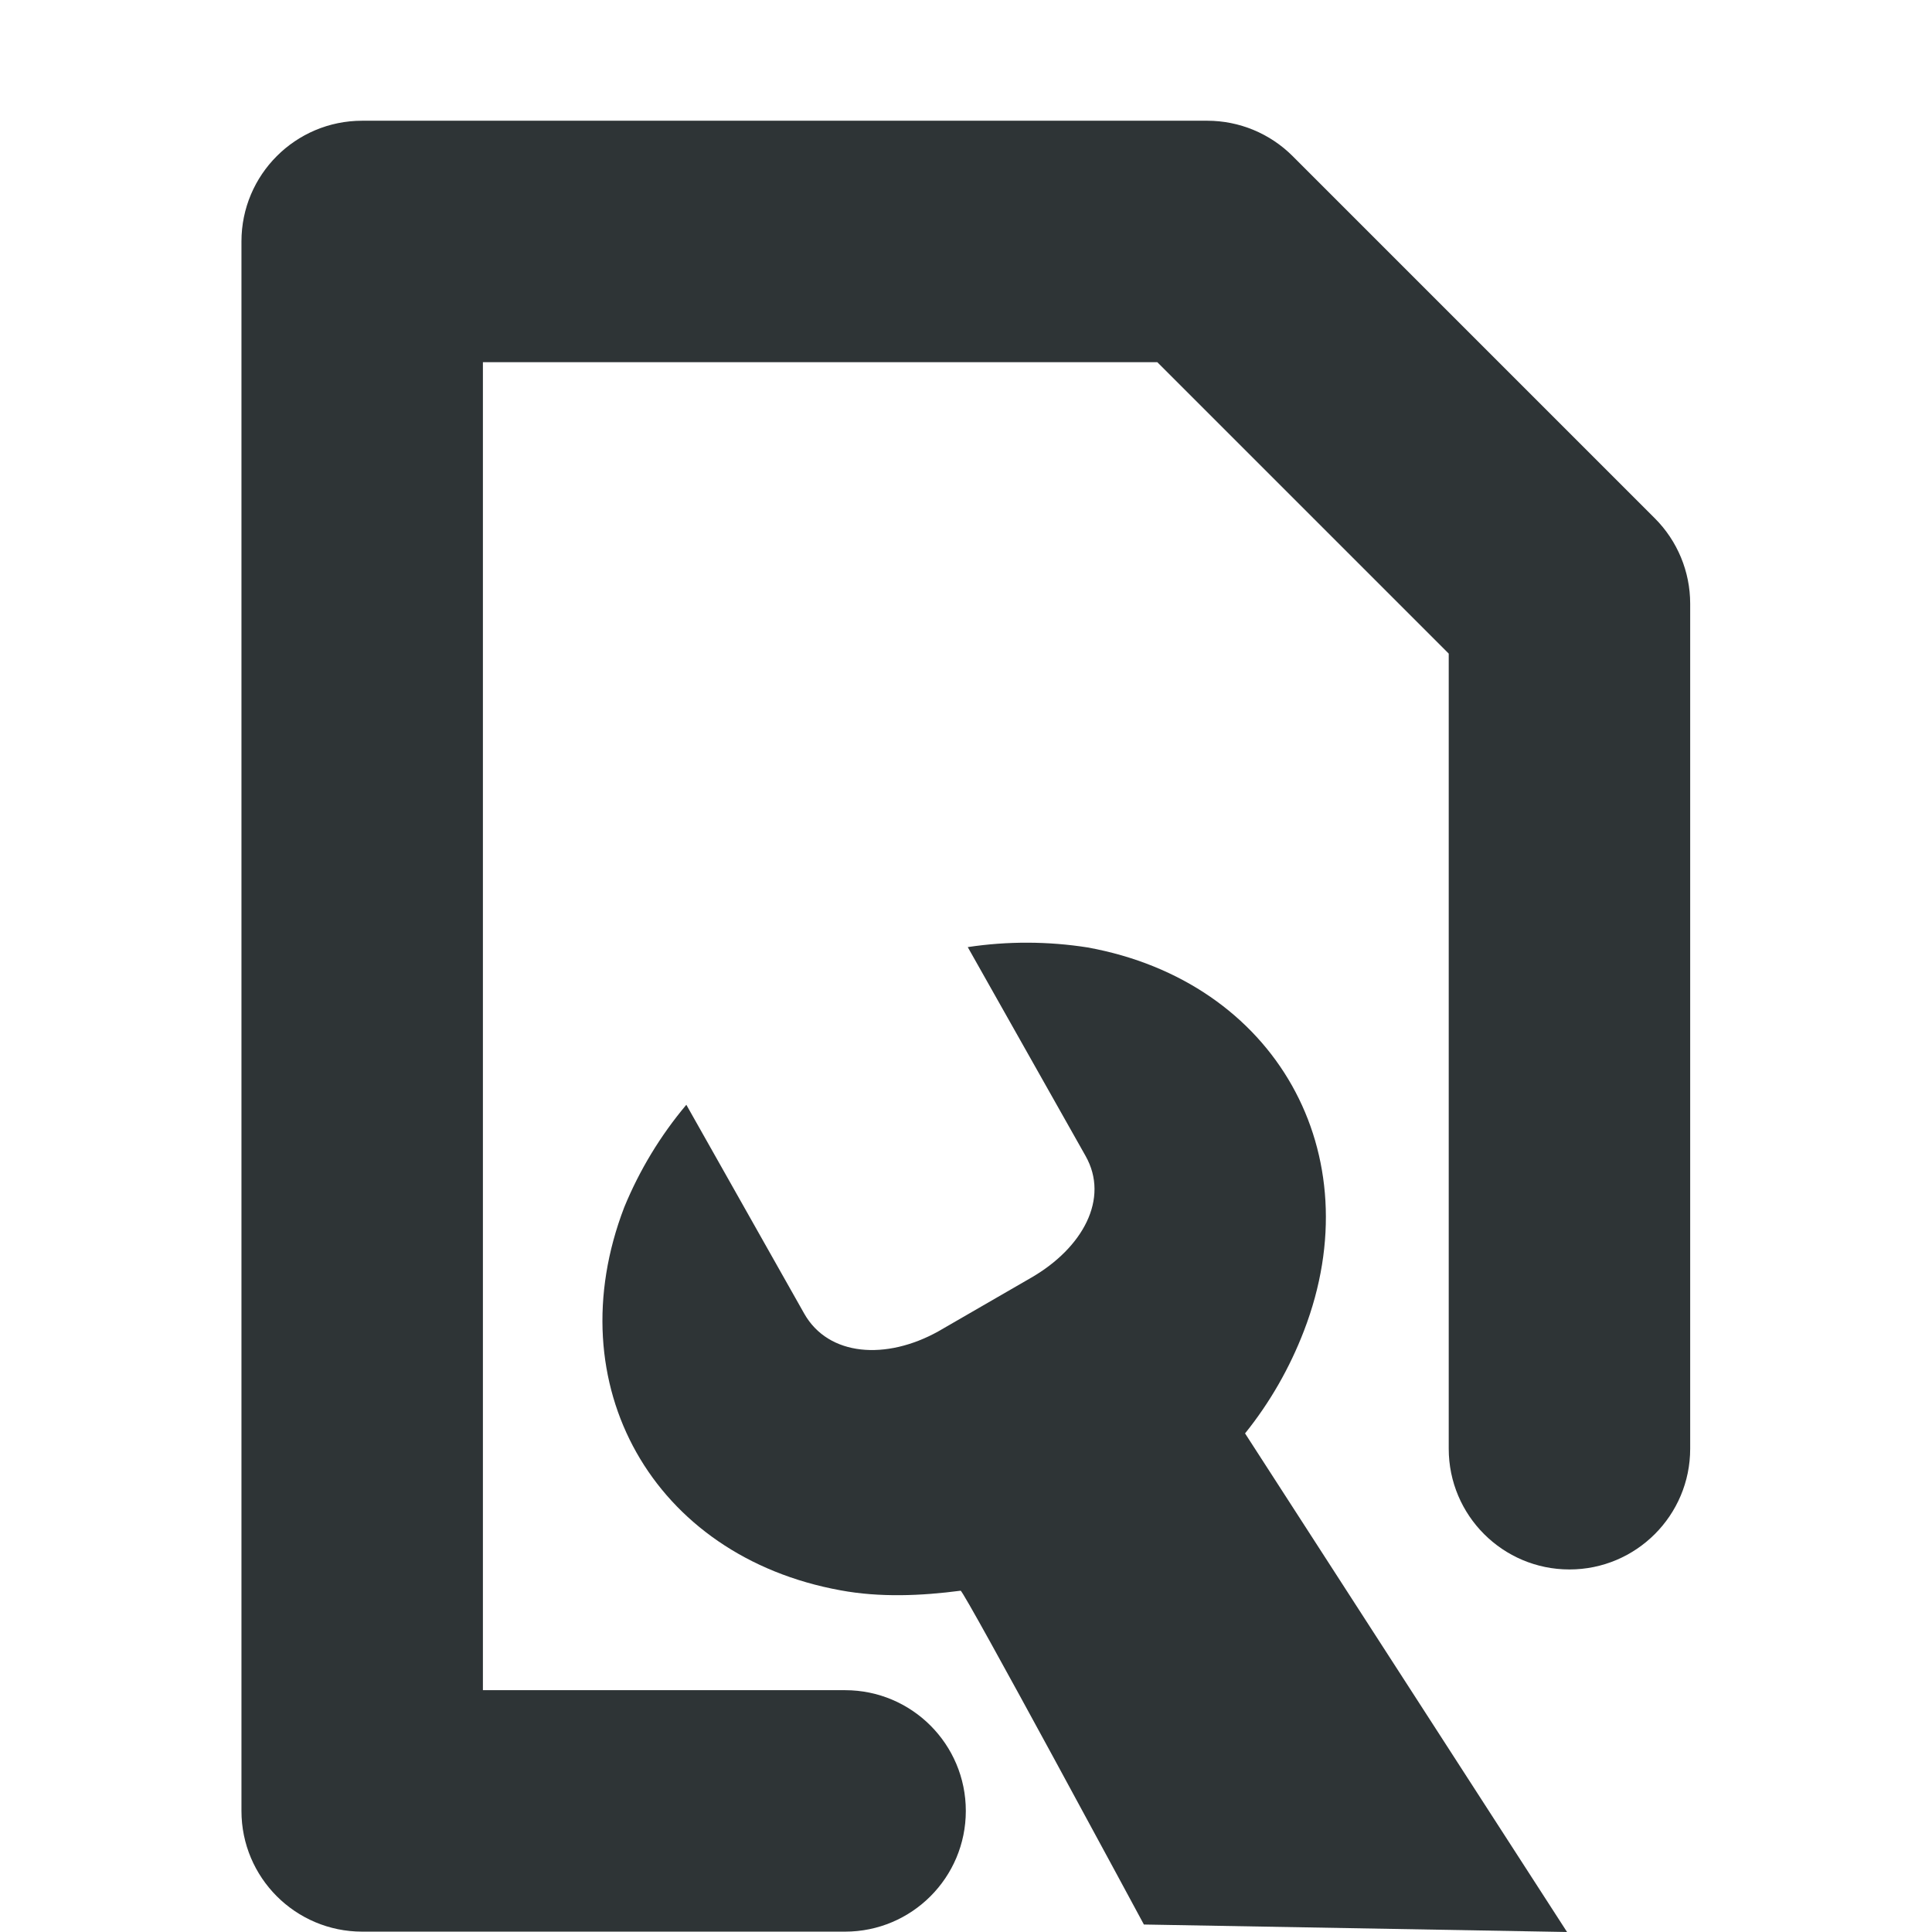
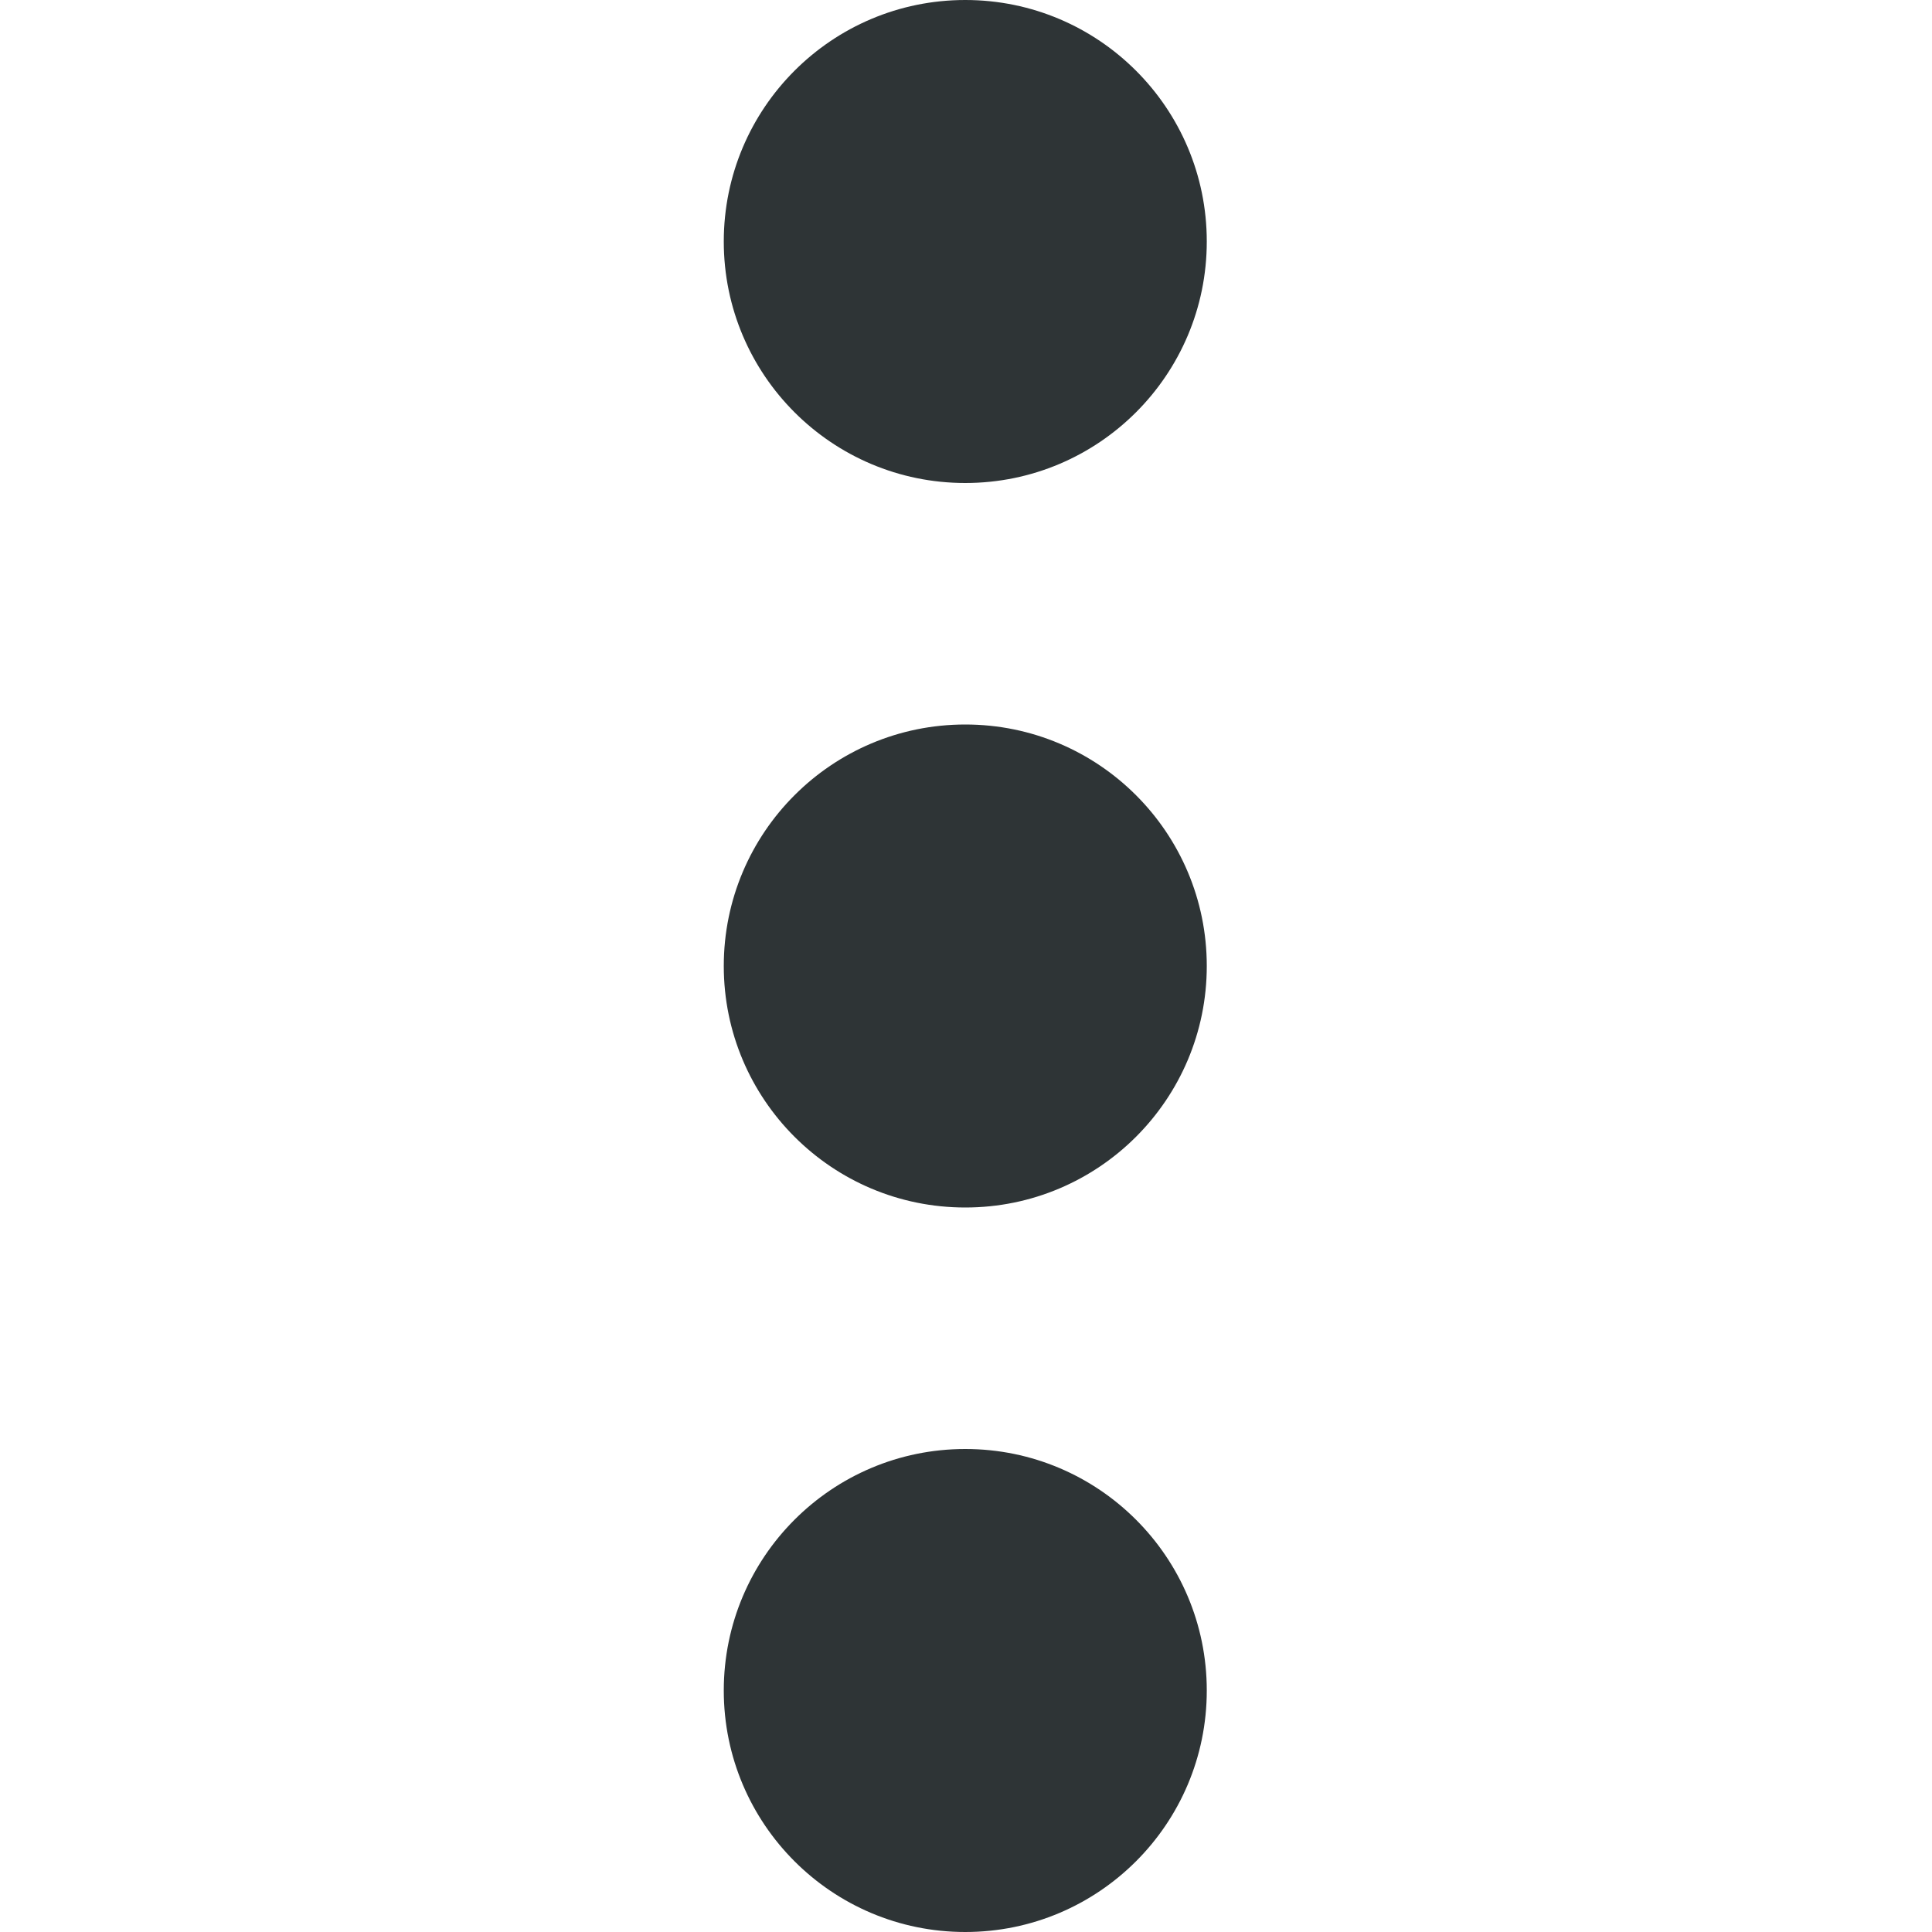
- <svg xmlns="http://www.w3.org/2000/svg" width="16" height="16.003">
-   <g color="#000" font-weight="400" fill="#2e3436">
-     <path d="M9.01 7.848a3.264 3.264 0 00-.994-.003l.976 1.73c.2.354-.024.762-.45 1.008l-.77.445c-.431.24-.91.208-1.111-.148l-.976-1.729a3.22 3.22 0 00-.514.848c-.565 1.47.237 2.892 1.792 3.174.324.06.667.046.994.003.026-.004 1.518 2.765 1.518 2.765l3.505.062-2.667-4.13c.206-.256.37-.543.488-.85.566-1.47-.236-2.892-1.791-3.175z" style="line-height:normal;-inkscape-font-specification:Sans;text-indent:0;text-align:start;text-decoration-line:none;text-transform:none;marker:none" font-family="Sans" overflow="visible" />
-     <path d="M3 1a1 1 0 00-1 1v13a1 1 0 001 1h4a1 1 0 100-2H4V3h5.586L12 5.414V12a1 1 0 102 0V5a1 1 0 00-.293-.707l-3-3A1 1 0 0010 1z" style="line-height:normal;font-variant-ligatures:normal;font-variant-position:normal;font-variant-caps:normal;font-variant-numeric:normal;font-variant-alternates:normal;font-feature-settings:normal;text-indent:0;text-align:start;text-decoration-line:none;text-decoration-style:solid;text-decoration-color:#000;text-transform:none;text-orientation:mixed;white-space:normal;shape-padding:0;isolation:auto;mix-blend-mode:normal;solid-color:#000;solid-opacity:1" font-family="sans-serif" overflow="visible" fill-rule="evenodd" />
-   </g>
+ <svg xmlns="http://www.w3.org/2000/svg" width="16" height="16">
+   <path d="M9.994 2a2 2 0 01-2 2 2 2 0 01-2-2 2 2 0 012-2 2 2 0 012 2zm0 6a2 2 0 01-2 2 2 2 0 01-2-2 2 2 0 012-2 2 2 0 012 2zm0 6a2 2 0 01-2 2 2 2 0 01-2-2 2 2 0 012-2 2 2 0 012 2z" fill="#2e3436" />
</svg>
